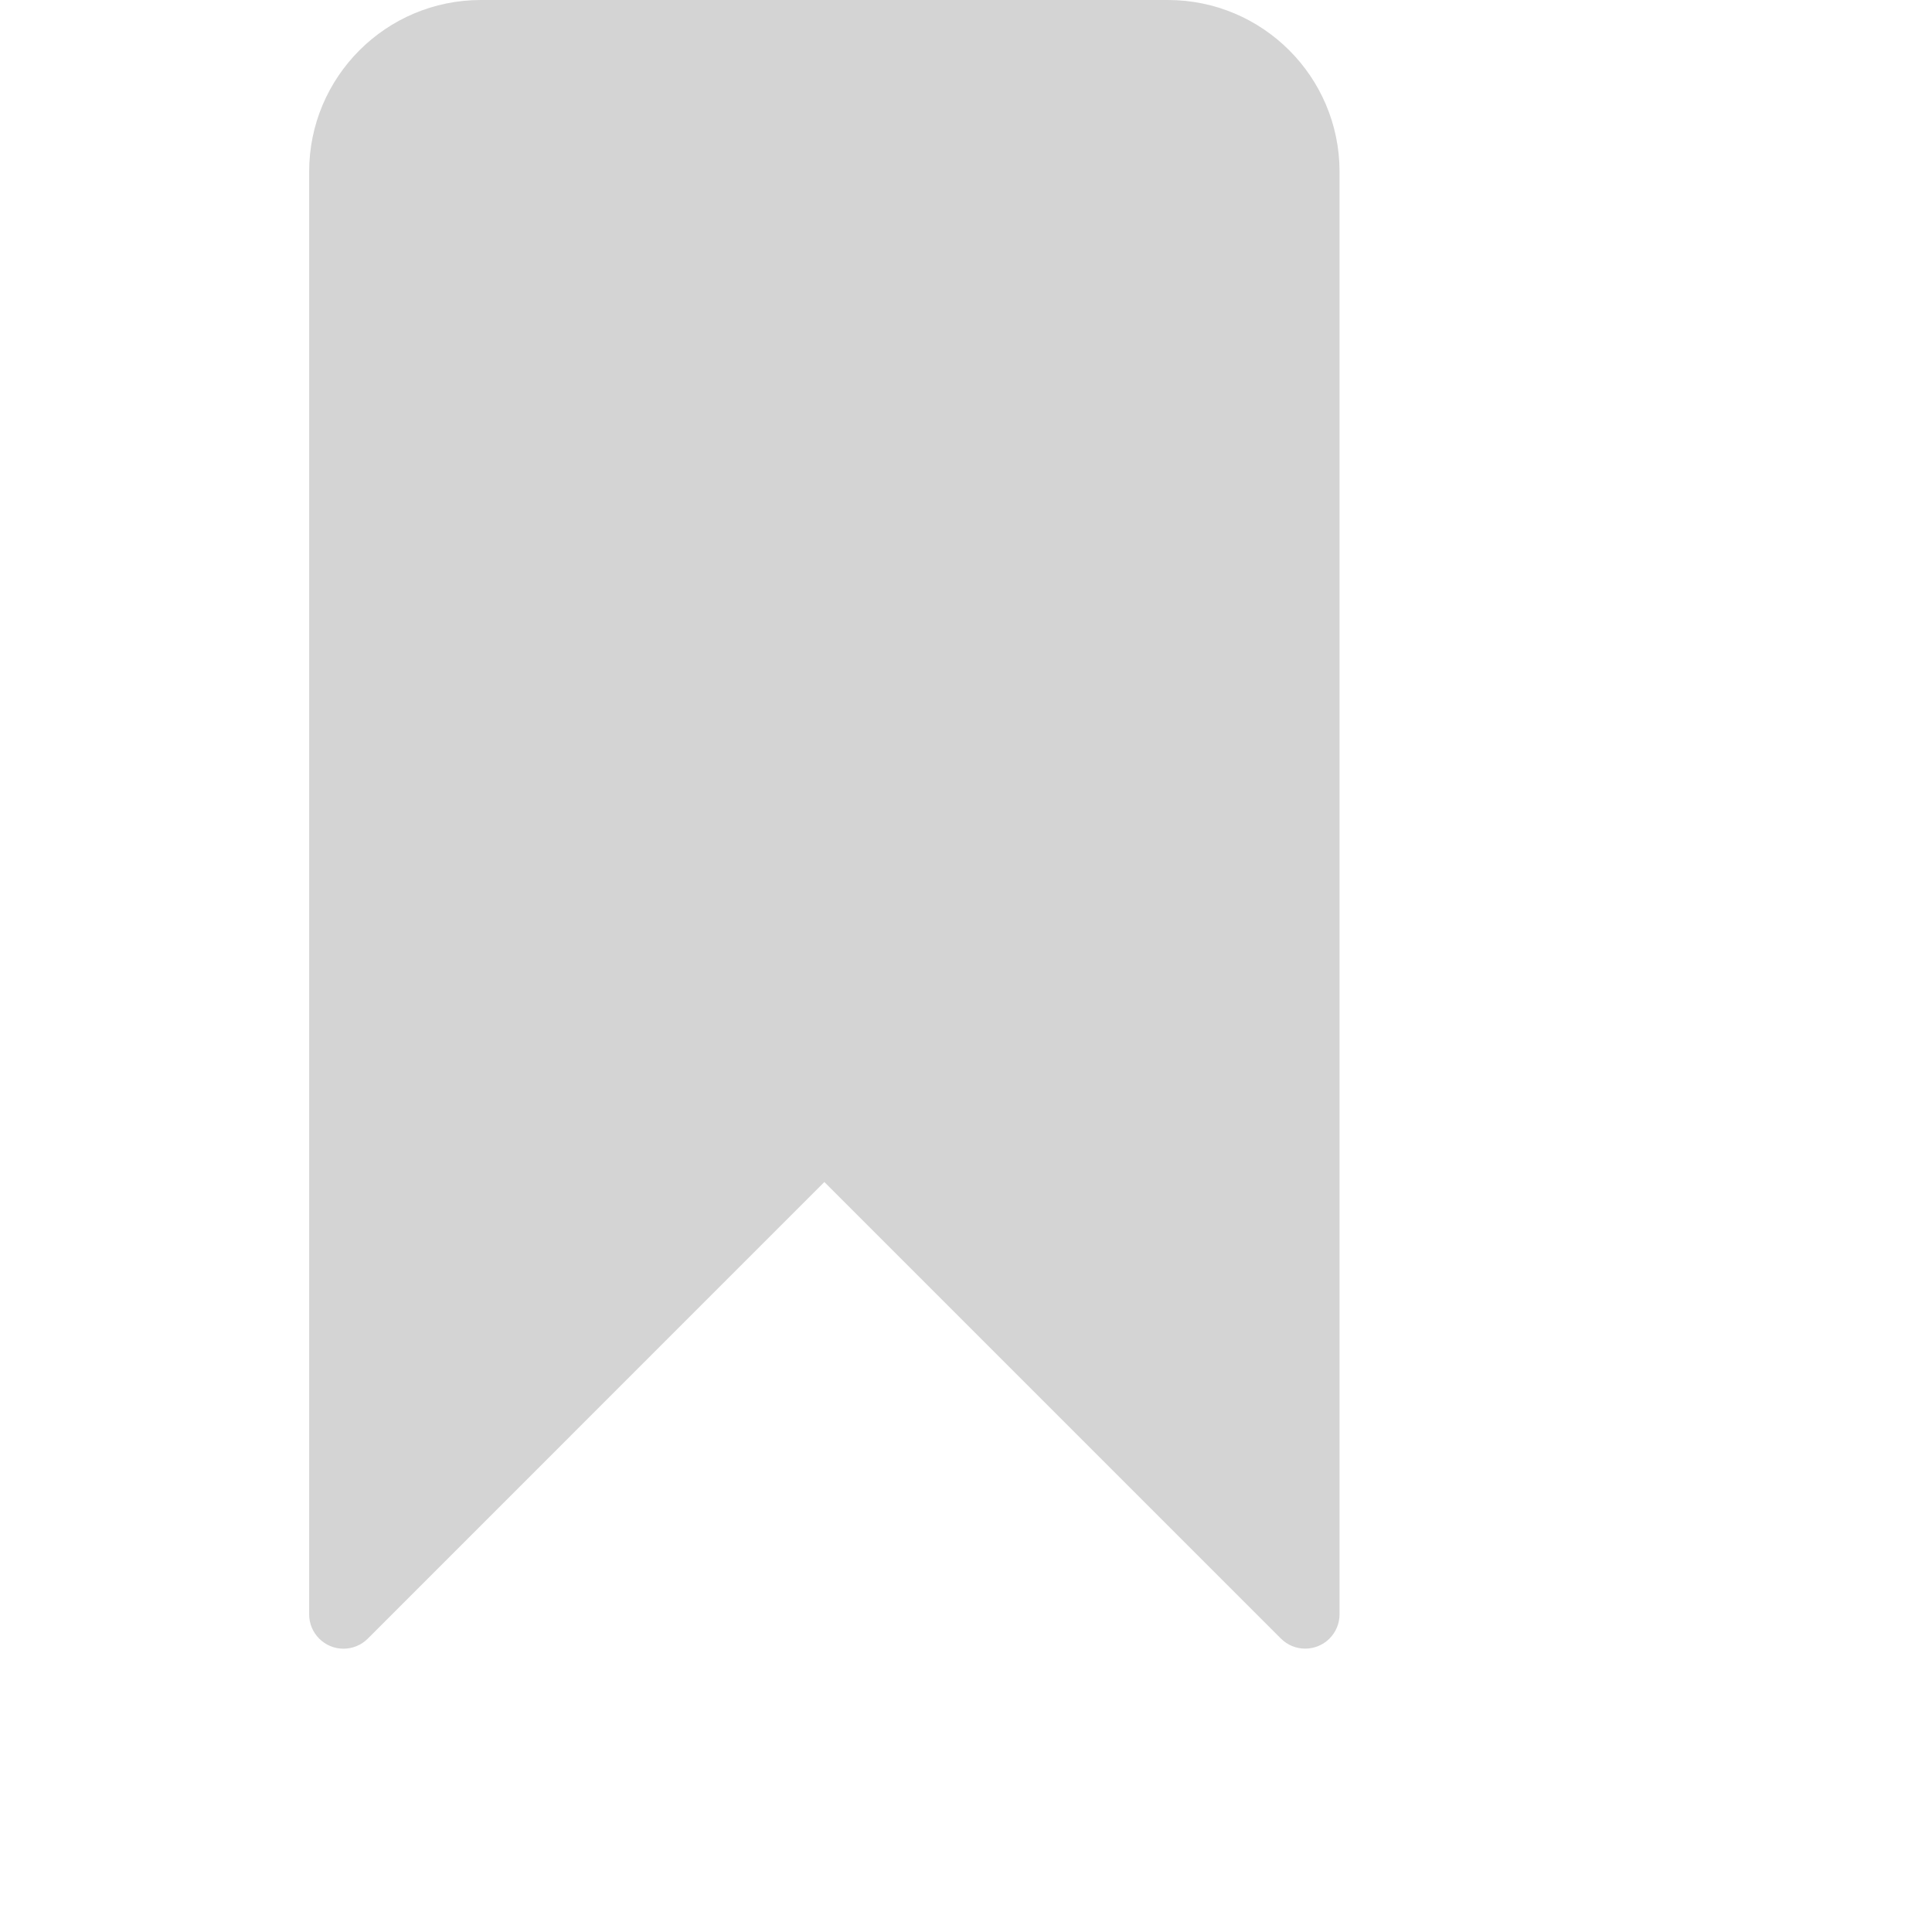
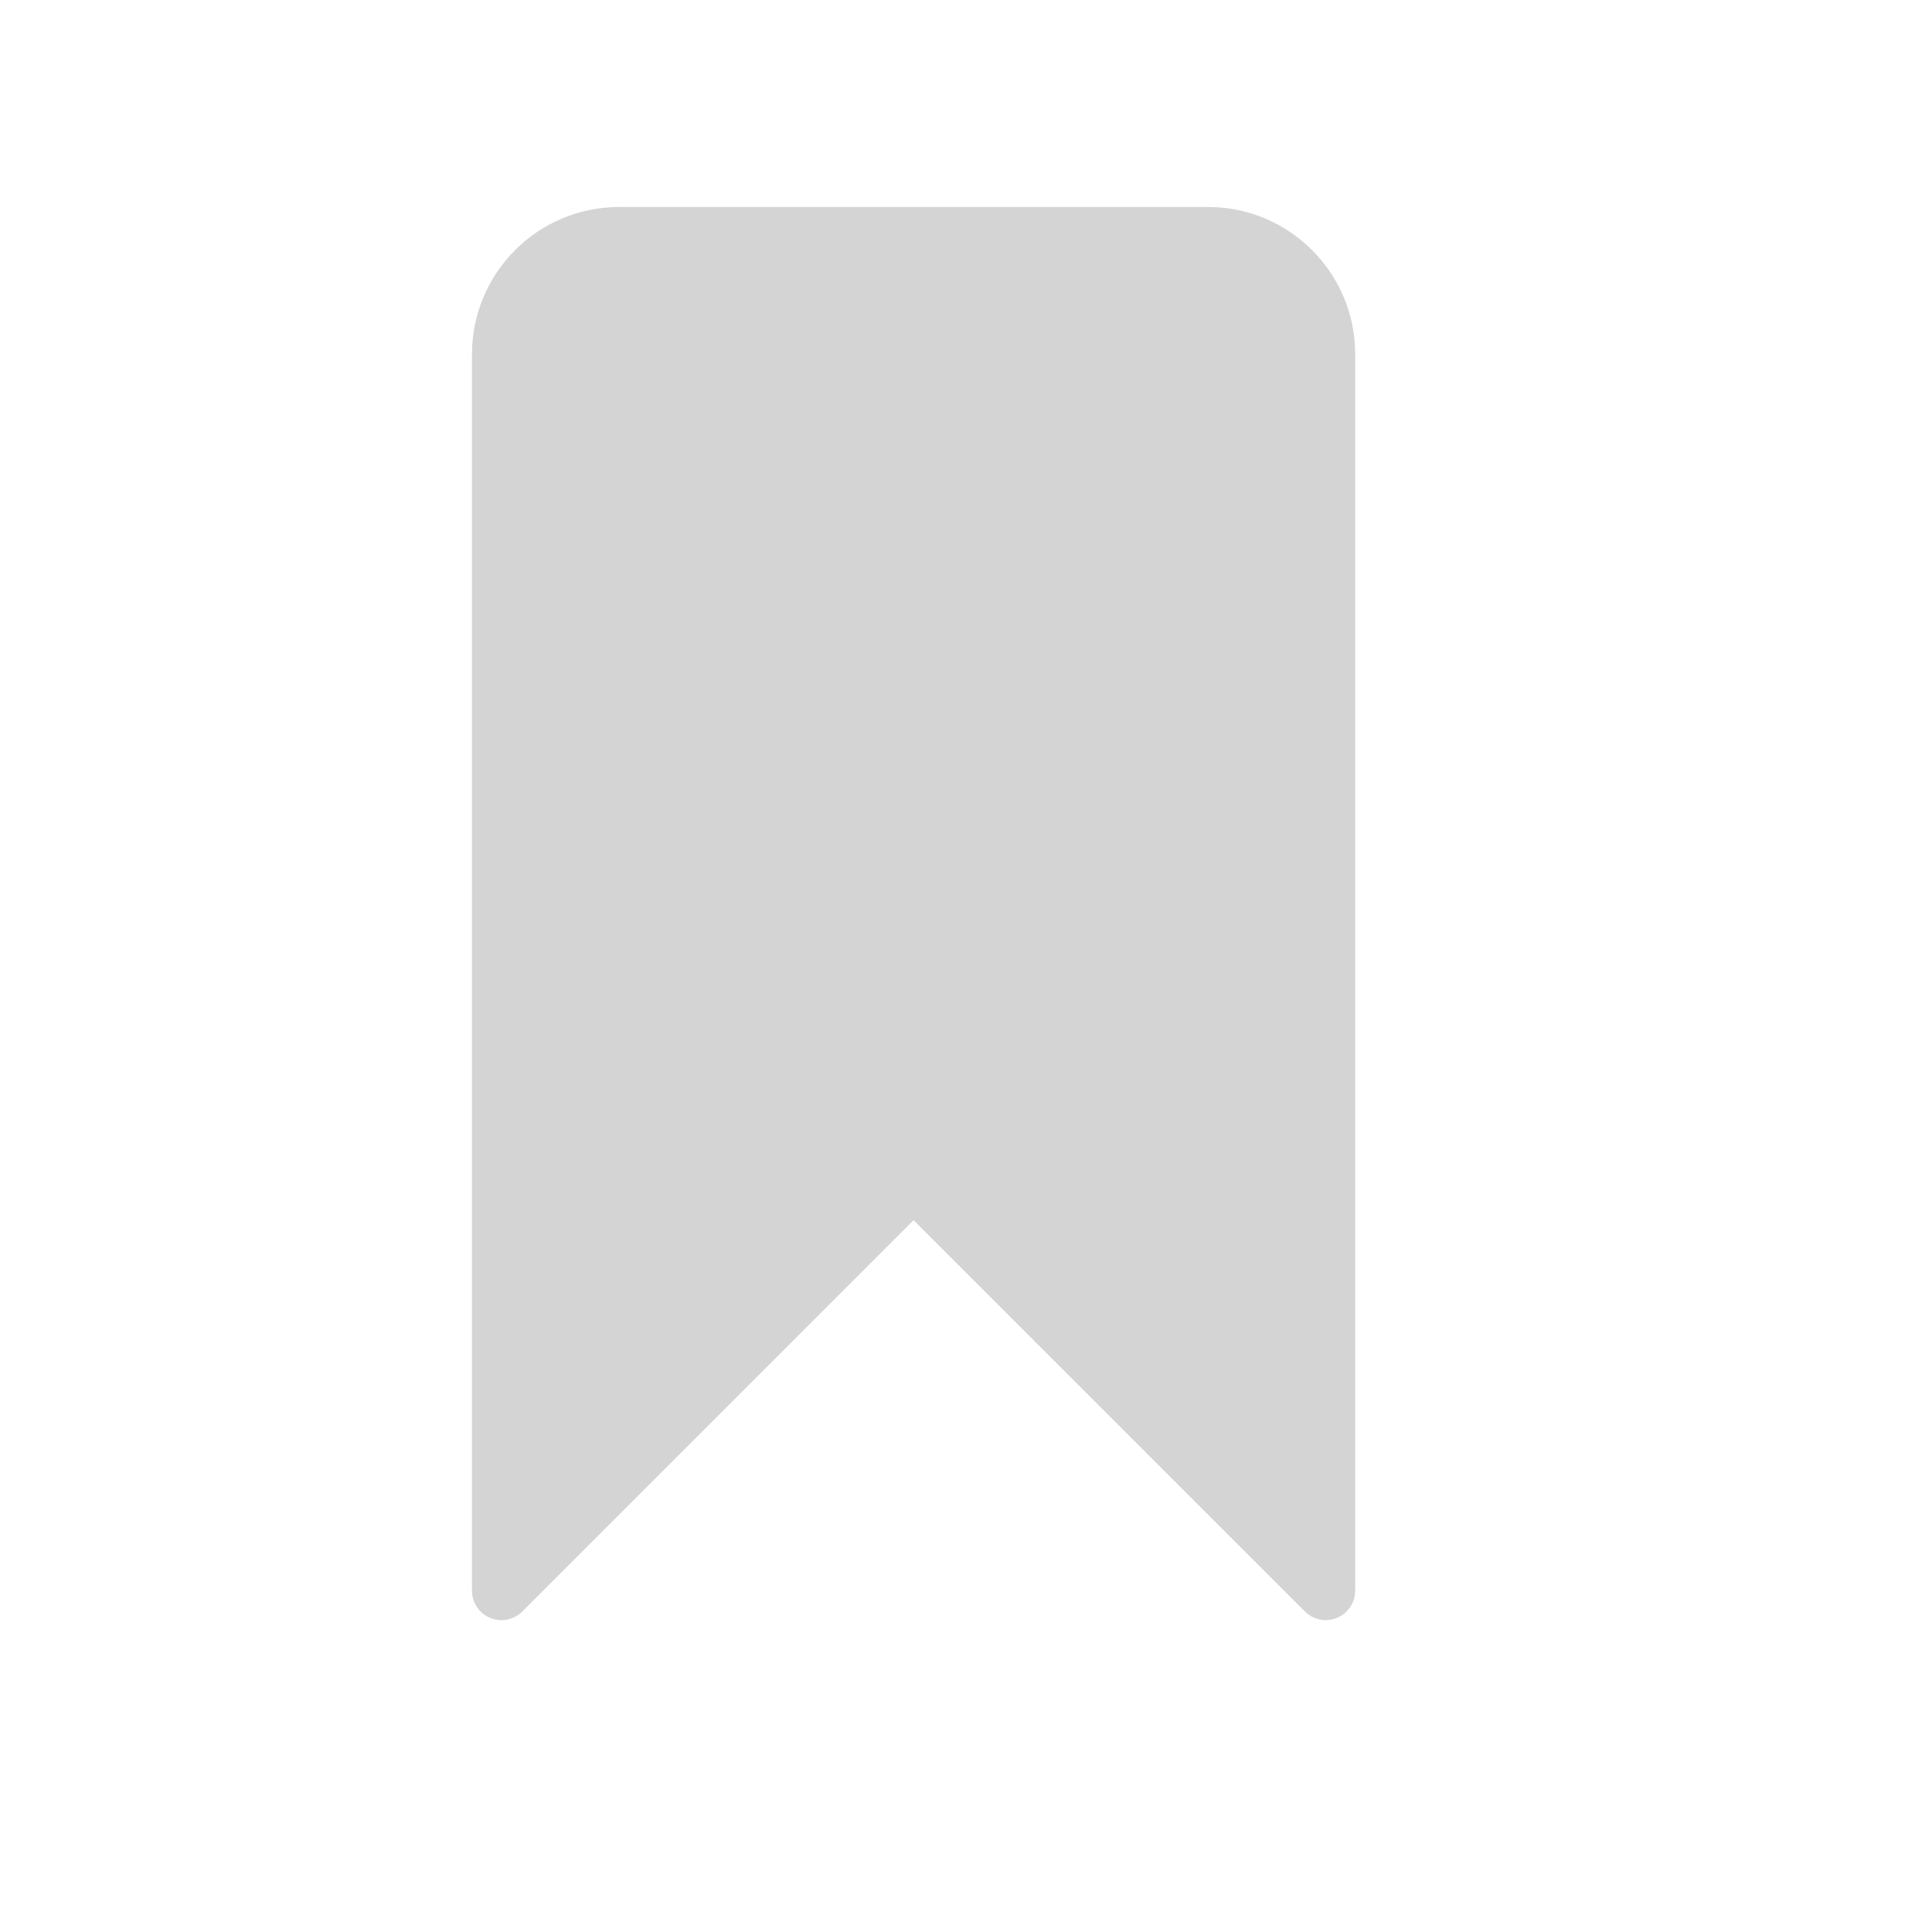
- <svg xmlns="http://www.w3.org/2000/svg" version="1.1" id="Capa_1" x="0px" y="0px" viewBox="0 0 600 600" style="enable-background:new 0 0 600 600;" xml:space="preserve">
+ <svg xmlns="http://www.w3.org/2000/svg" version="1.1" id="Capa_1" x="0px" y="0px" viewBox="-75 -75 700 700" style="enable-background:new 0 0 600 600;" xml:space="preserve">
  <path style="fill:#d4d4d4;" d="M362.676,0H149.343C119.888,0,96.01,23.878,96.01,53.333v448  c-0.011,5.891,4.757,10.675,10.648,10.686c2.84,0.005,5.565-1.123,7.571-3.134L256.01,367.083l141.781,141.781  c4.16,4.171,10.914,4.179,15.085,0.019c2.006-2.001,3.133-4.717,3.134-7.55v-448C416.01,23.878,392.131,0,362.676,0z" />
</svg>
